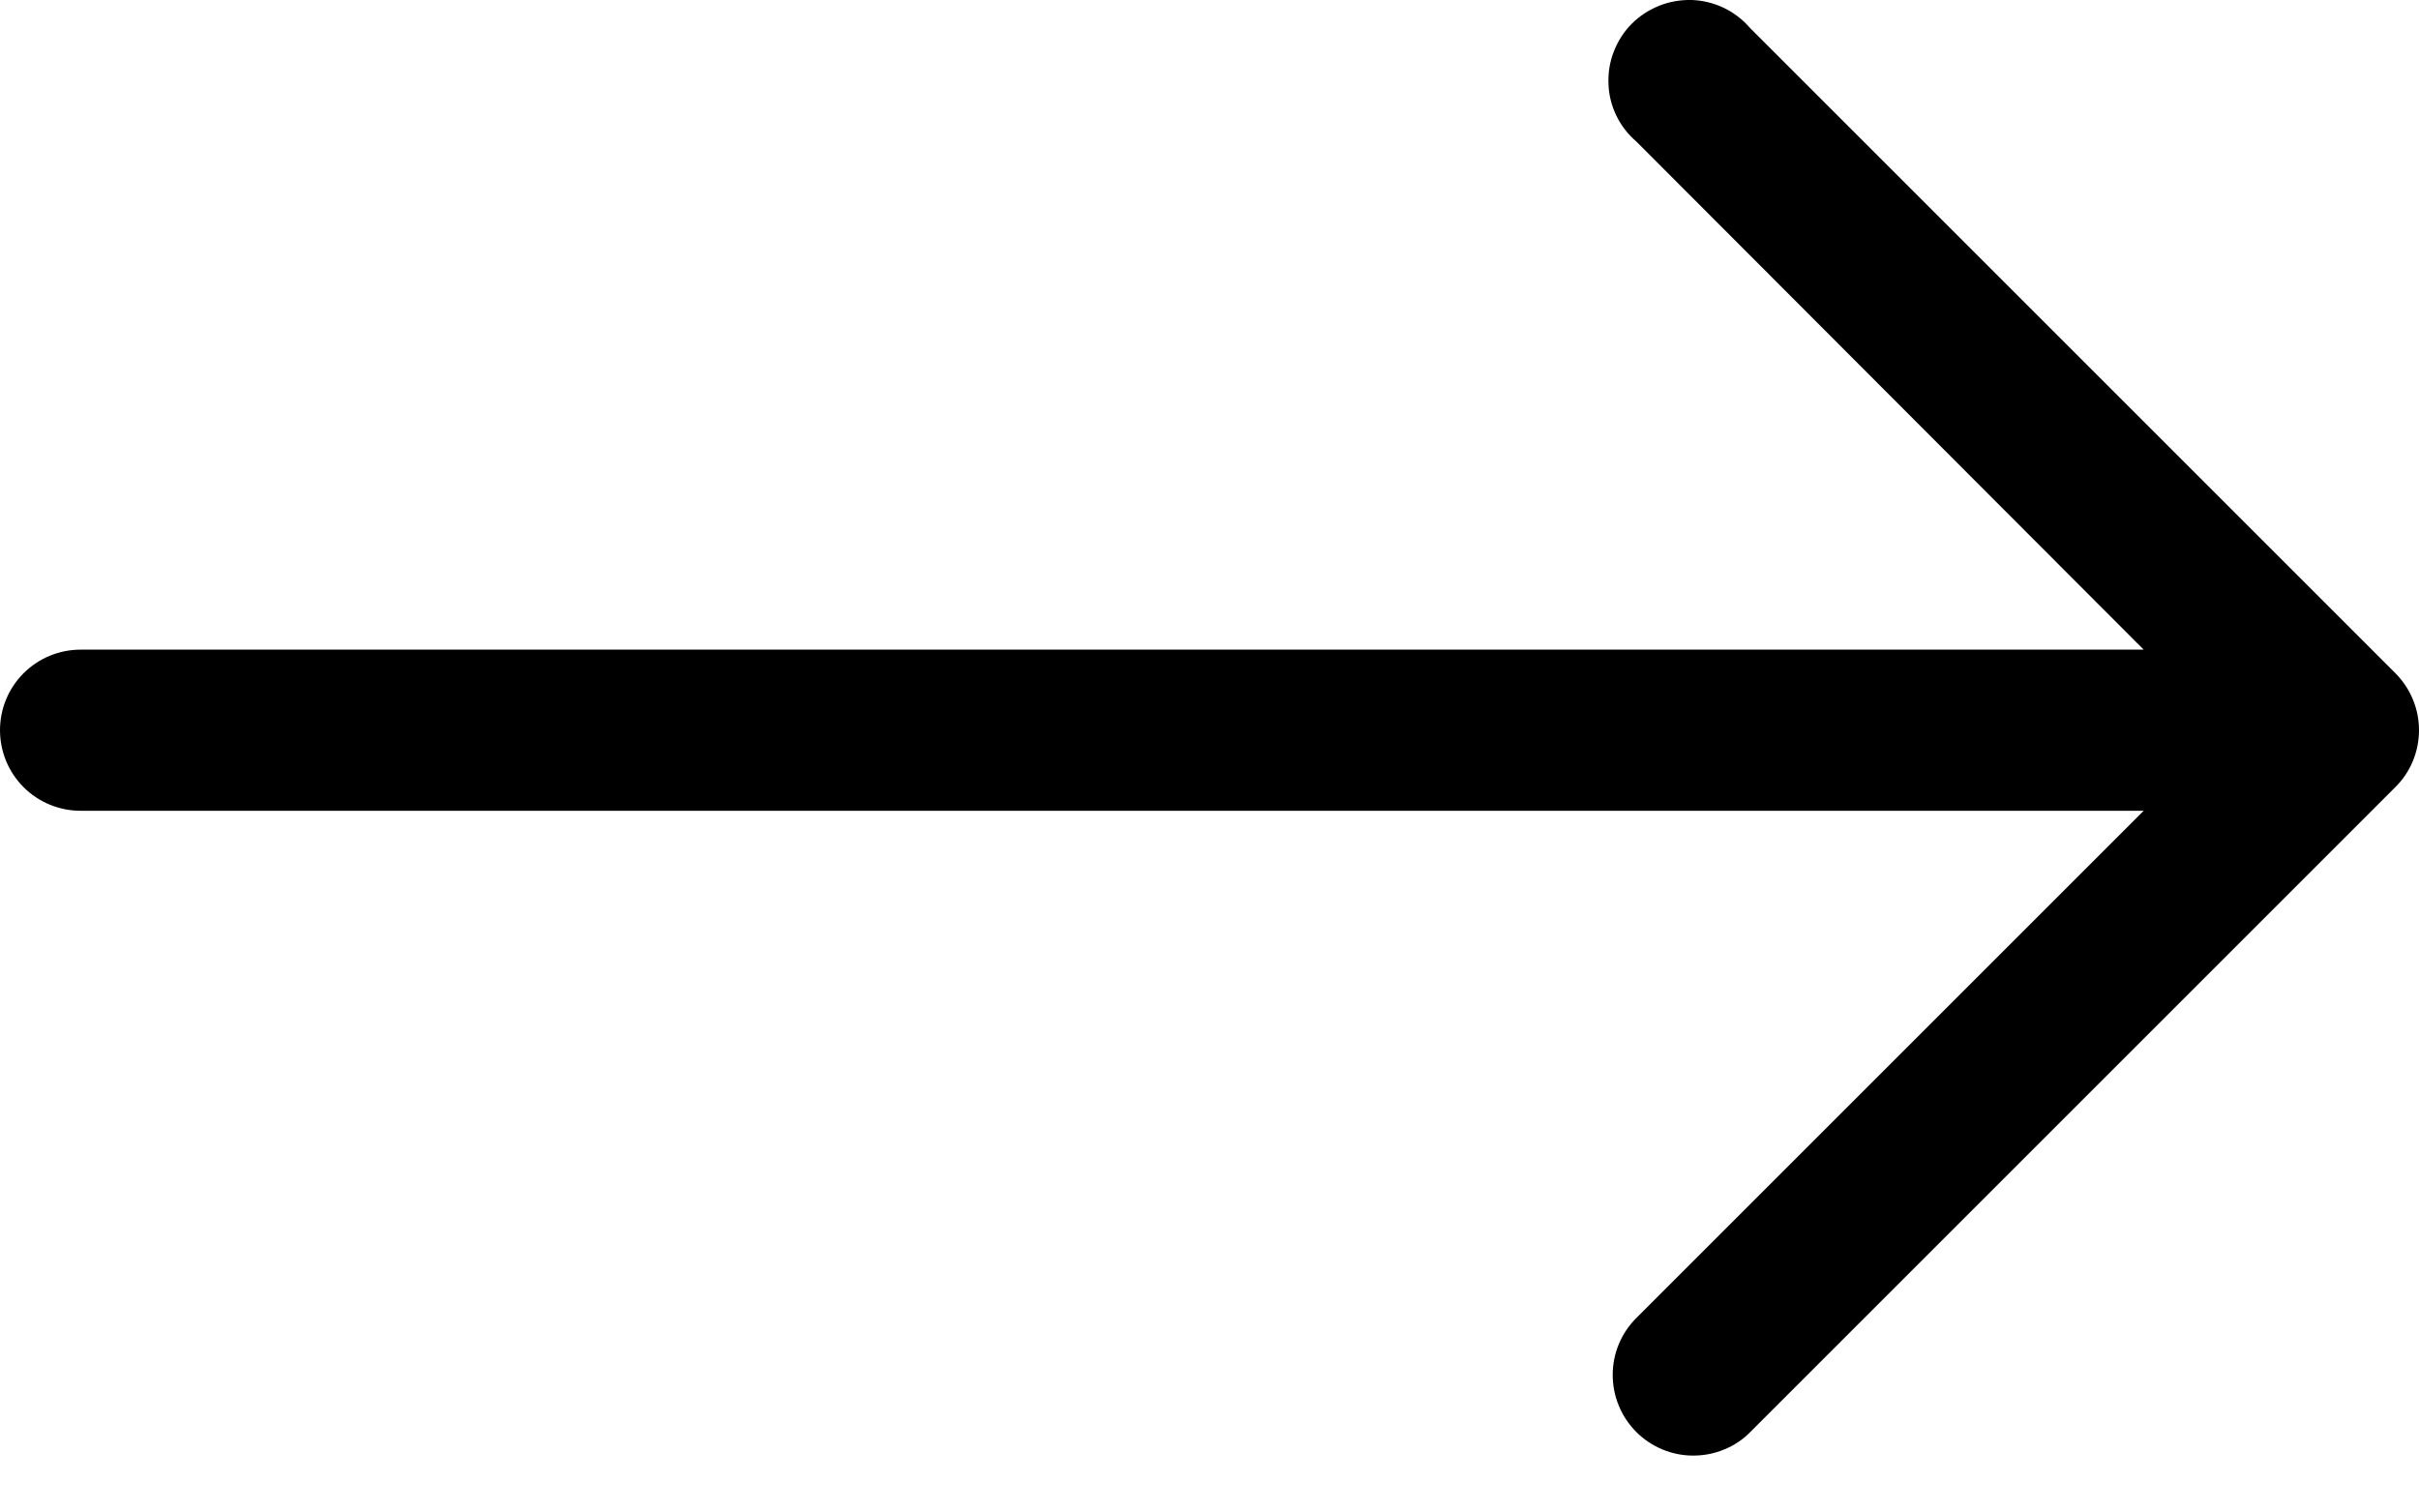
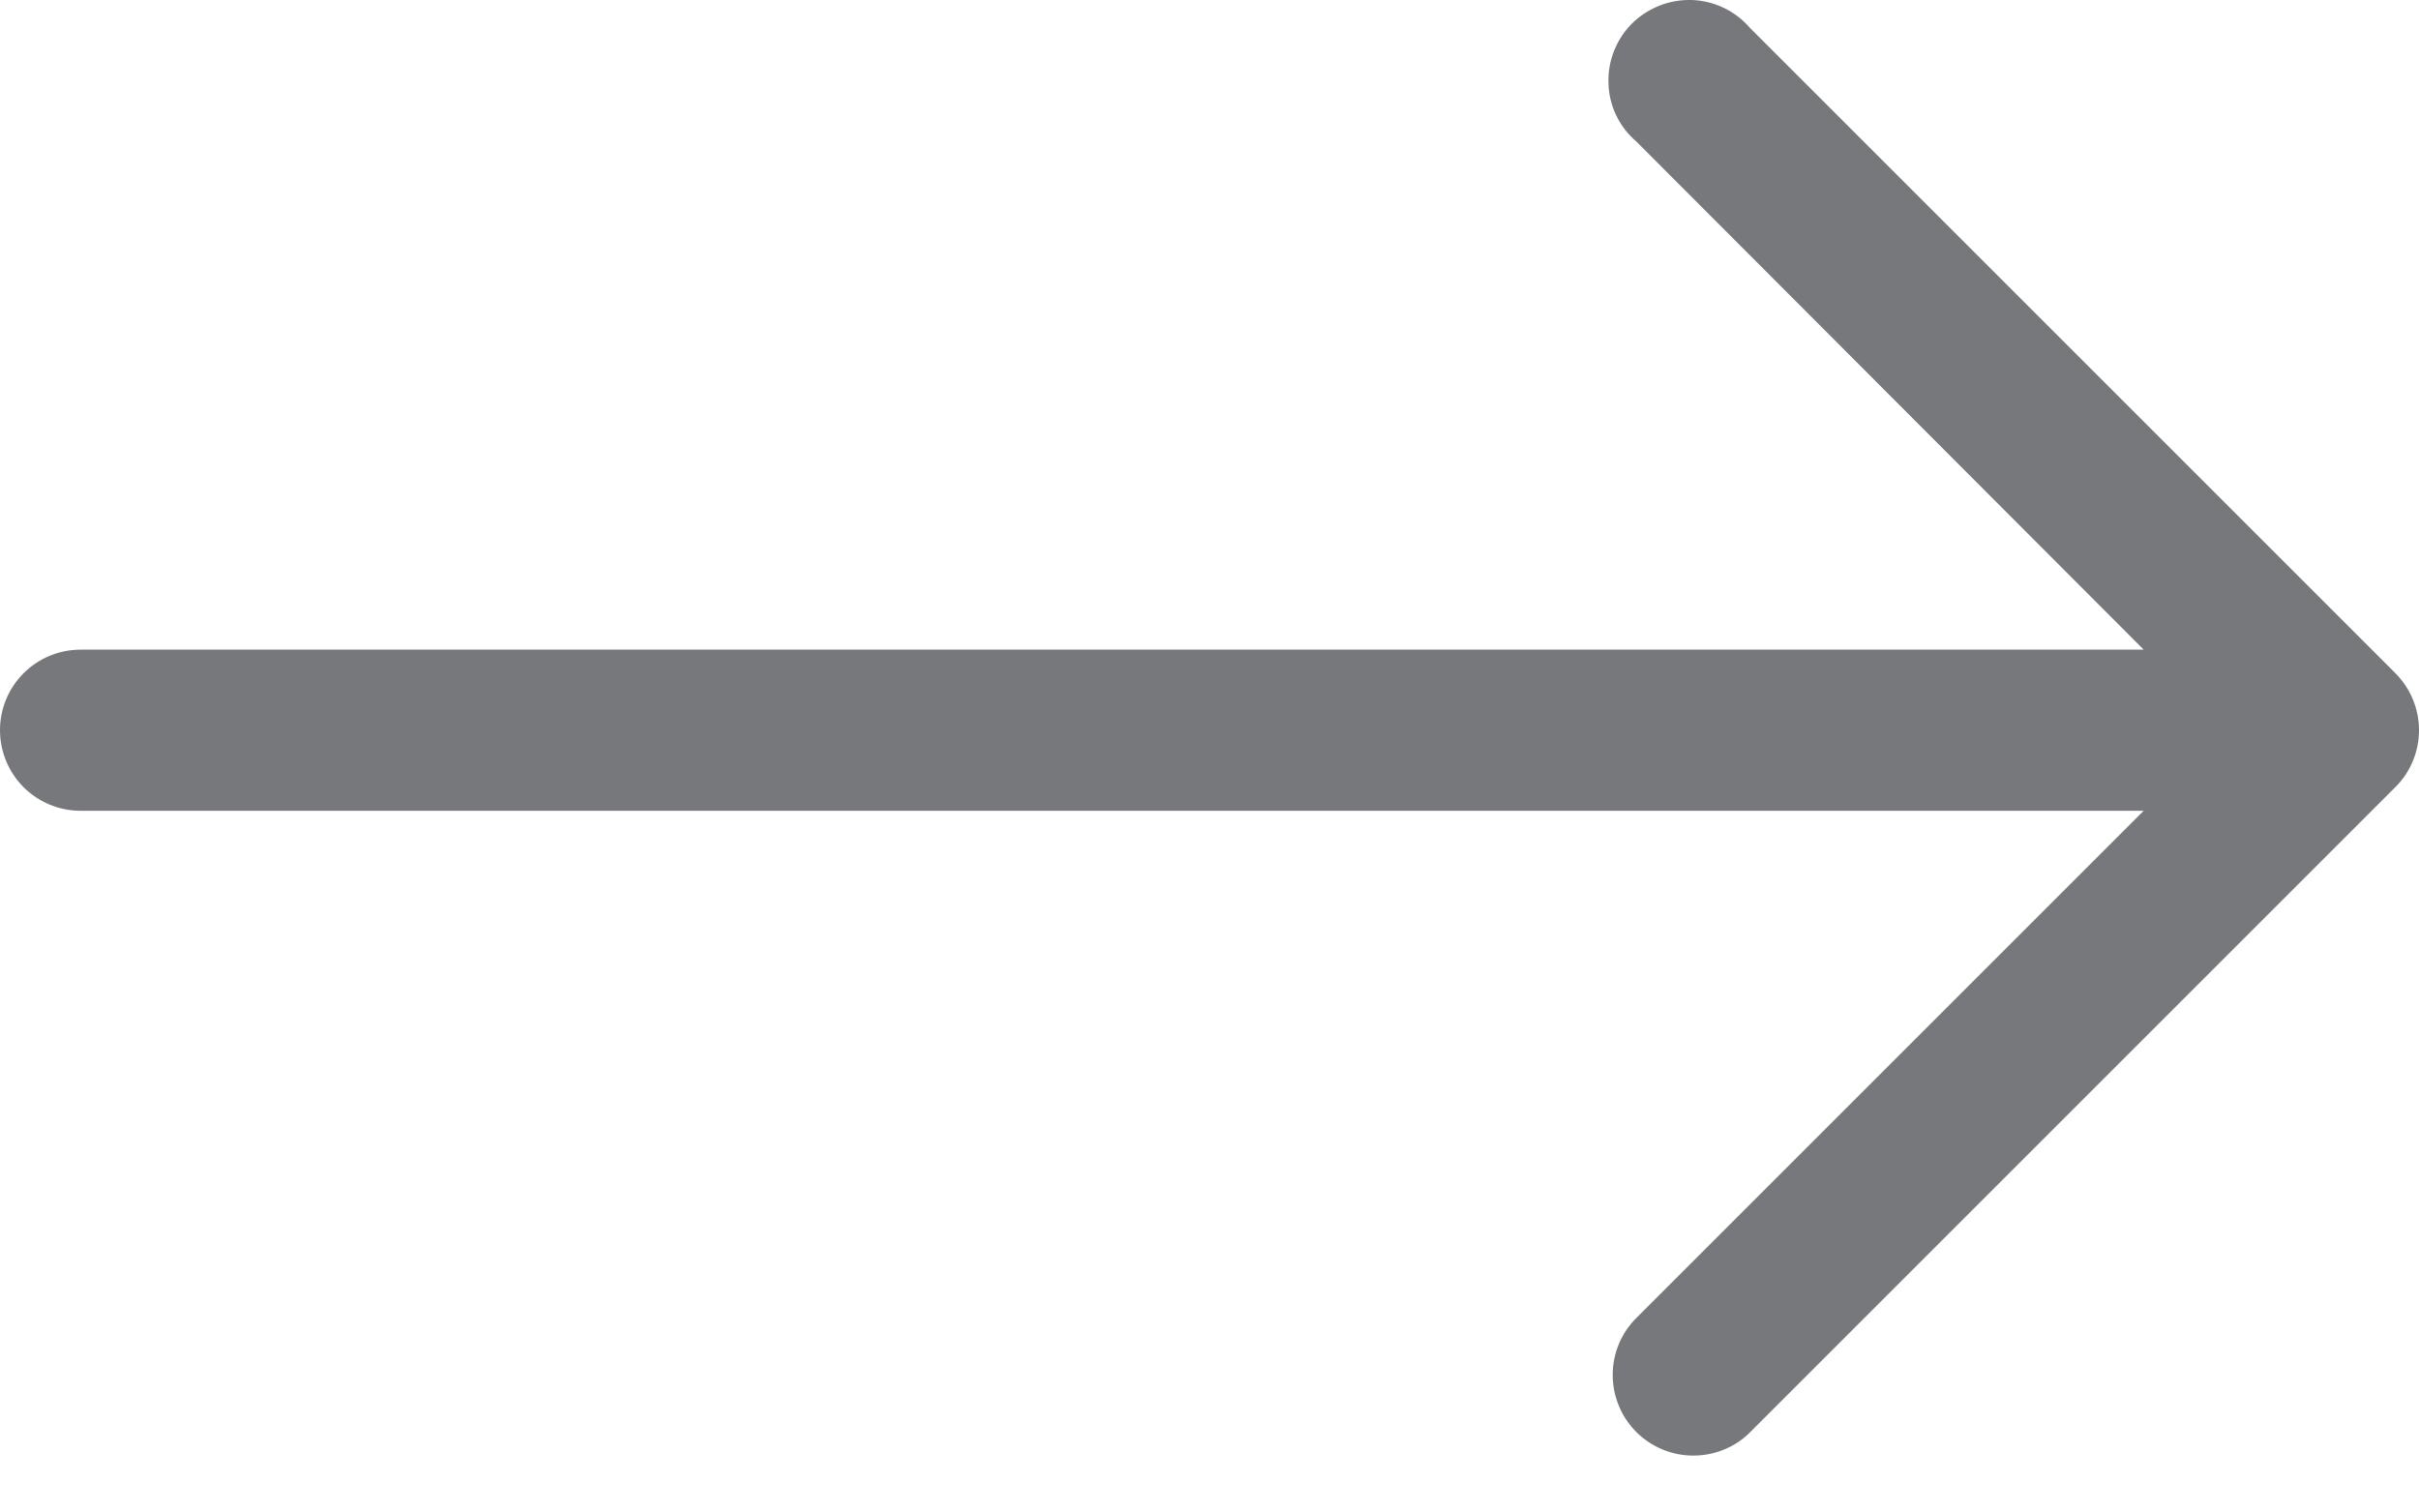
<svg xmlns="http://www.w3.org/2000/svg" width="16" height="10" viewBox="0 0 16 10" fill="none">
-   <path d="M11.576 9.475L15.842 5.209C15.892 5.16 15.932 5.101 15.959 5.036C15.986 4.971 16 4.901 16 4.831C16 4.76 15.986 4.691 15.959 4.626C15.932 4.561 15.892 4.502 15.842 4.452L11.576 0.186C11.529 0.131 11.47 0.085 11.404 0.053C11.338 0.021 11.265 0.003 11.192 0C11.119 -0.002 11.045 0.01 10.977 0.037C10.909 0.064 10.846 0.104 10.794 0.156C10.742 0.208 10.702 0.27 10.675 0.339C10.648 0.407 10.636 0.48 10.639 0.554C10.641 0.627 10.659 0.699 10.691 0.765C10.723 0.832 10.769 0.89 10.825 0.938L14.179 4.298L0.533 4.298C0.392 4.298 0.256 4.354 0.156 4.454C0.056 4.554 7.48694e-07 4.689 7.42512e-07 4.831C7.36331e-07 4.972 0.056 5.108 0.156 5.208C0.256 5.308 0.392 5.364 0.533 5.364L14.179 5.364L10.825 8.718C10.775 8.767 10.735 8.826 10.708 8.891C10.681 8.955 10.667 9.025 10.667 9.095C10.667 9.165 10.68 9.234 10.707 9.299C10.733 9.364 10.773 9.423 10.822 9.473C10.871 9.522 10.93 9.562 10.995 9.589C11.059 9.616 11.129 9.63 11.199 9.63C11.269 9.63 11.338 9.617 11.403 9.59C11.468 9.564 11.527 9.525 11.576 9.475Z" fill="black" />
+   <path d="M11.576 9.475L15.842 5.209C15.892 5.16 15.932 5.101 15.959 5.036C15.986 4.971 16 4.901 16 4.831C16 4.76 15.986 4.691 15.959 4.626C15.932 4.561 15.892 4.502 15.842 4.452L11.576 0.186C11.529 0.131 11.47 0.085 11.404 0.053C11.338 0.021 11.265 0.003 11.192 0C11.119 -0.002 11.045 0.01 10.977 0.037C10.909 0.064 10.846 0.104 10.794 0.156C10.742 0.208 10.702 0.27 10.675 0.339C10.648 0.407 10.636 0.48 10.639 0.554C10.641 0.627 10.659 0.699 10.691 0.765C10.723 0.832 10.769 0.89 10.825 0.938L14.179 4.298L0.533 4.298C0.392 4.298 0.256 4.354 0.156 4.454C0.056 4.554 7.48694e-07 4.689 7.42512e-07 4.831C7.36331e-07 4.972 0.056 5.108 0.156 5.208C0.256 5.308 0.392 5.364 0.533 5.364L14.179 5.364L10.825 8.718C10.775 8.767 10.735 8.826 10.708 8.891C10.681 8.955 10.667 9.025 10.667 9.095C10.667 9.165 10.68 9.234 10.707 9.299C10.733 9.364 10.773 9.423 10.822 9.473C10.871 9.522 10.93 9.562 10.995 9.589C11.059 9.616 11.129 9.63 11.199 9.63C11.269 9.63 11.338 9.617 11.403 9.59C11.468 9.564 11.527 9.525 11.576 9.475Z" fill="#76787B" />
</svg>
